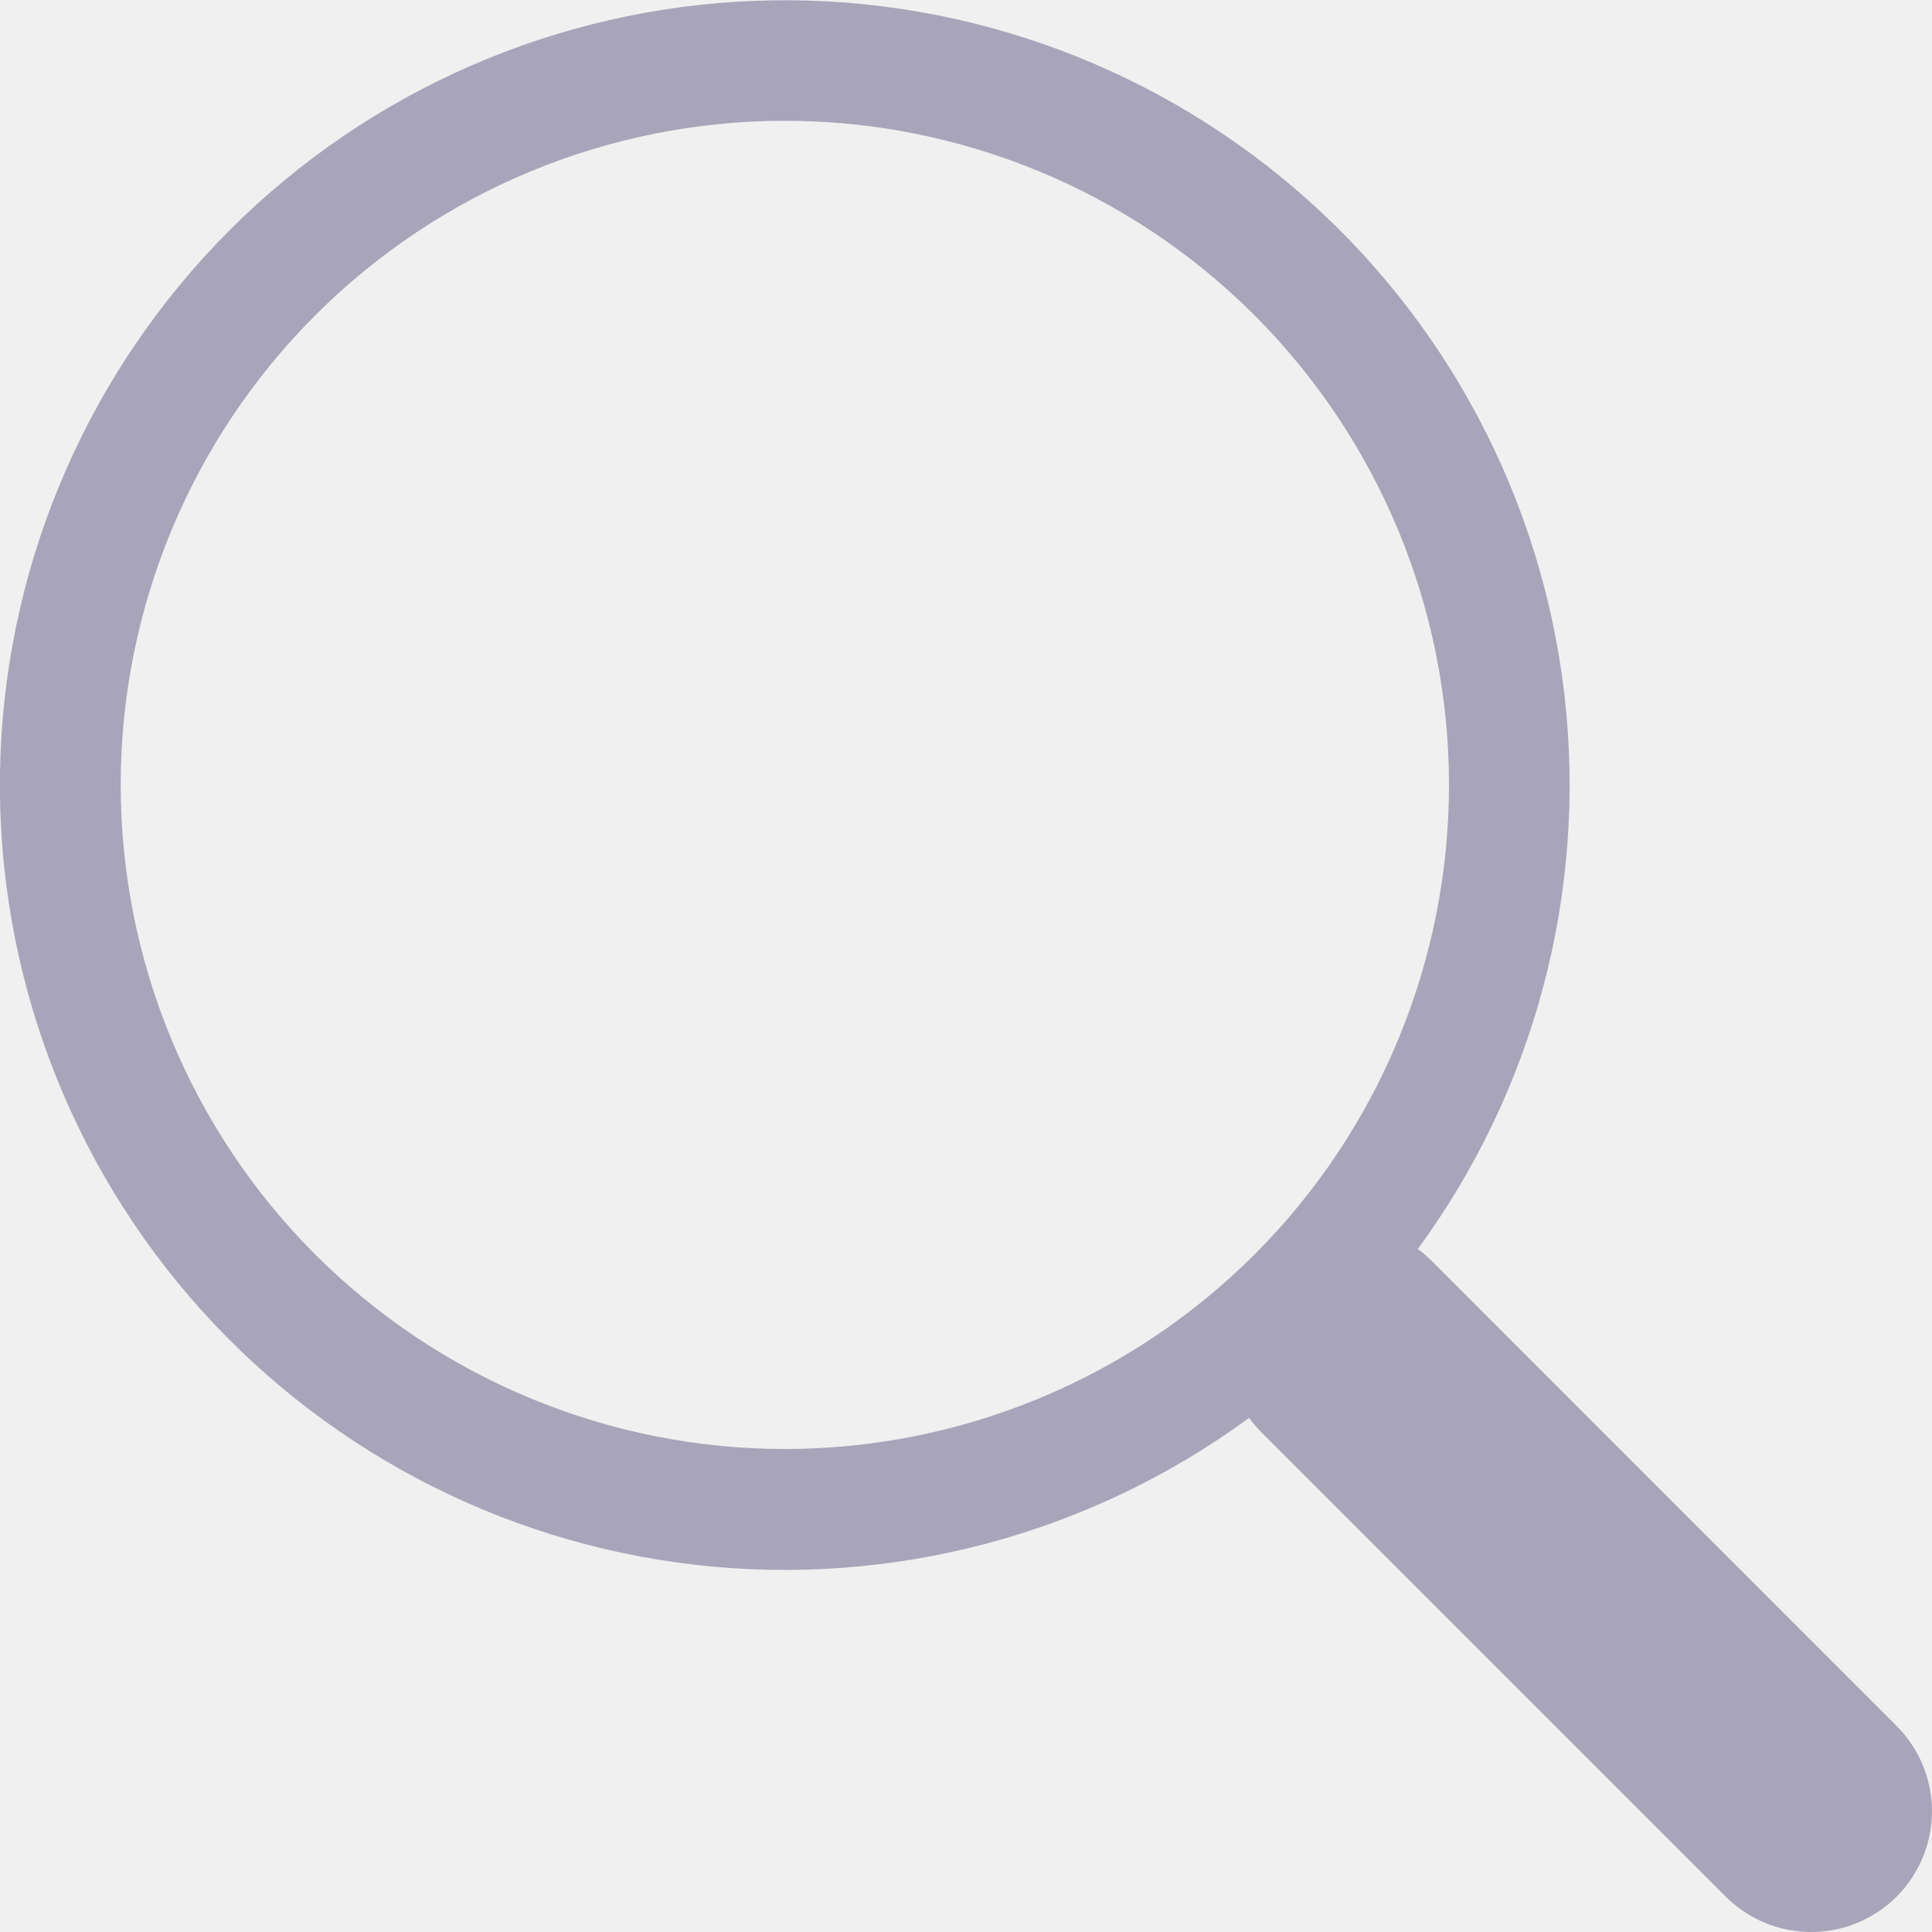
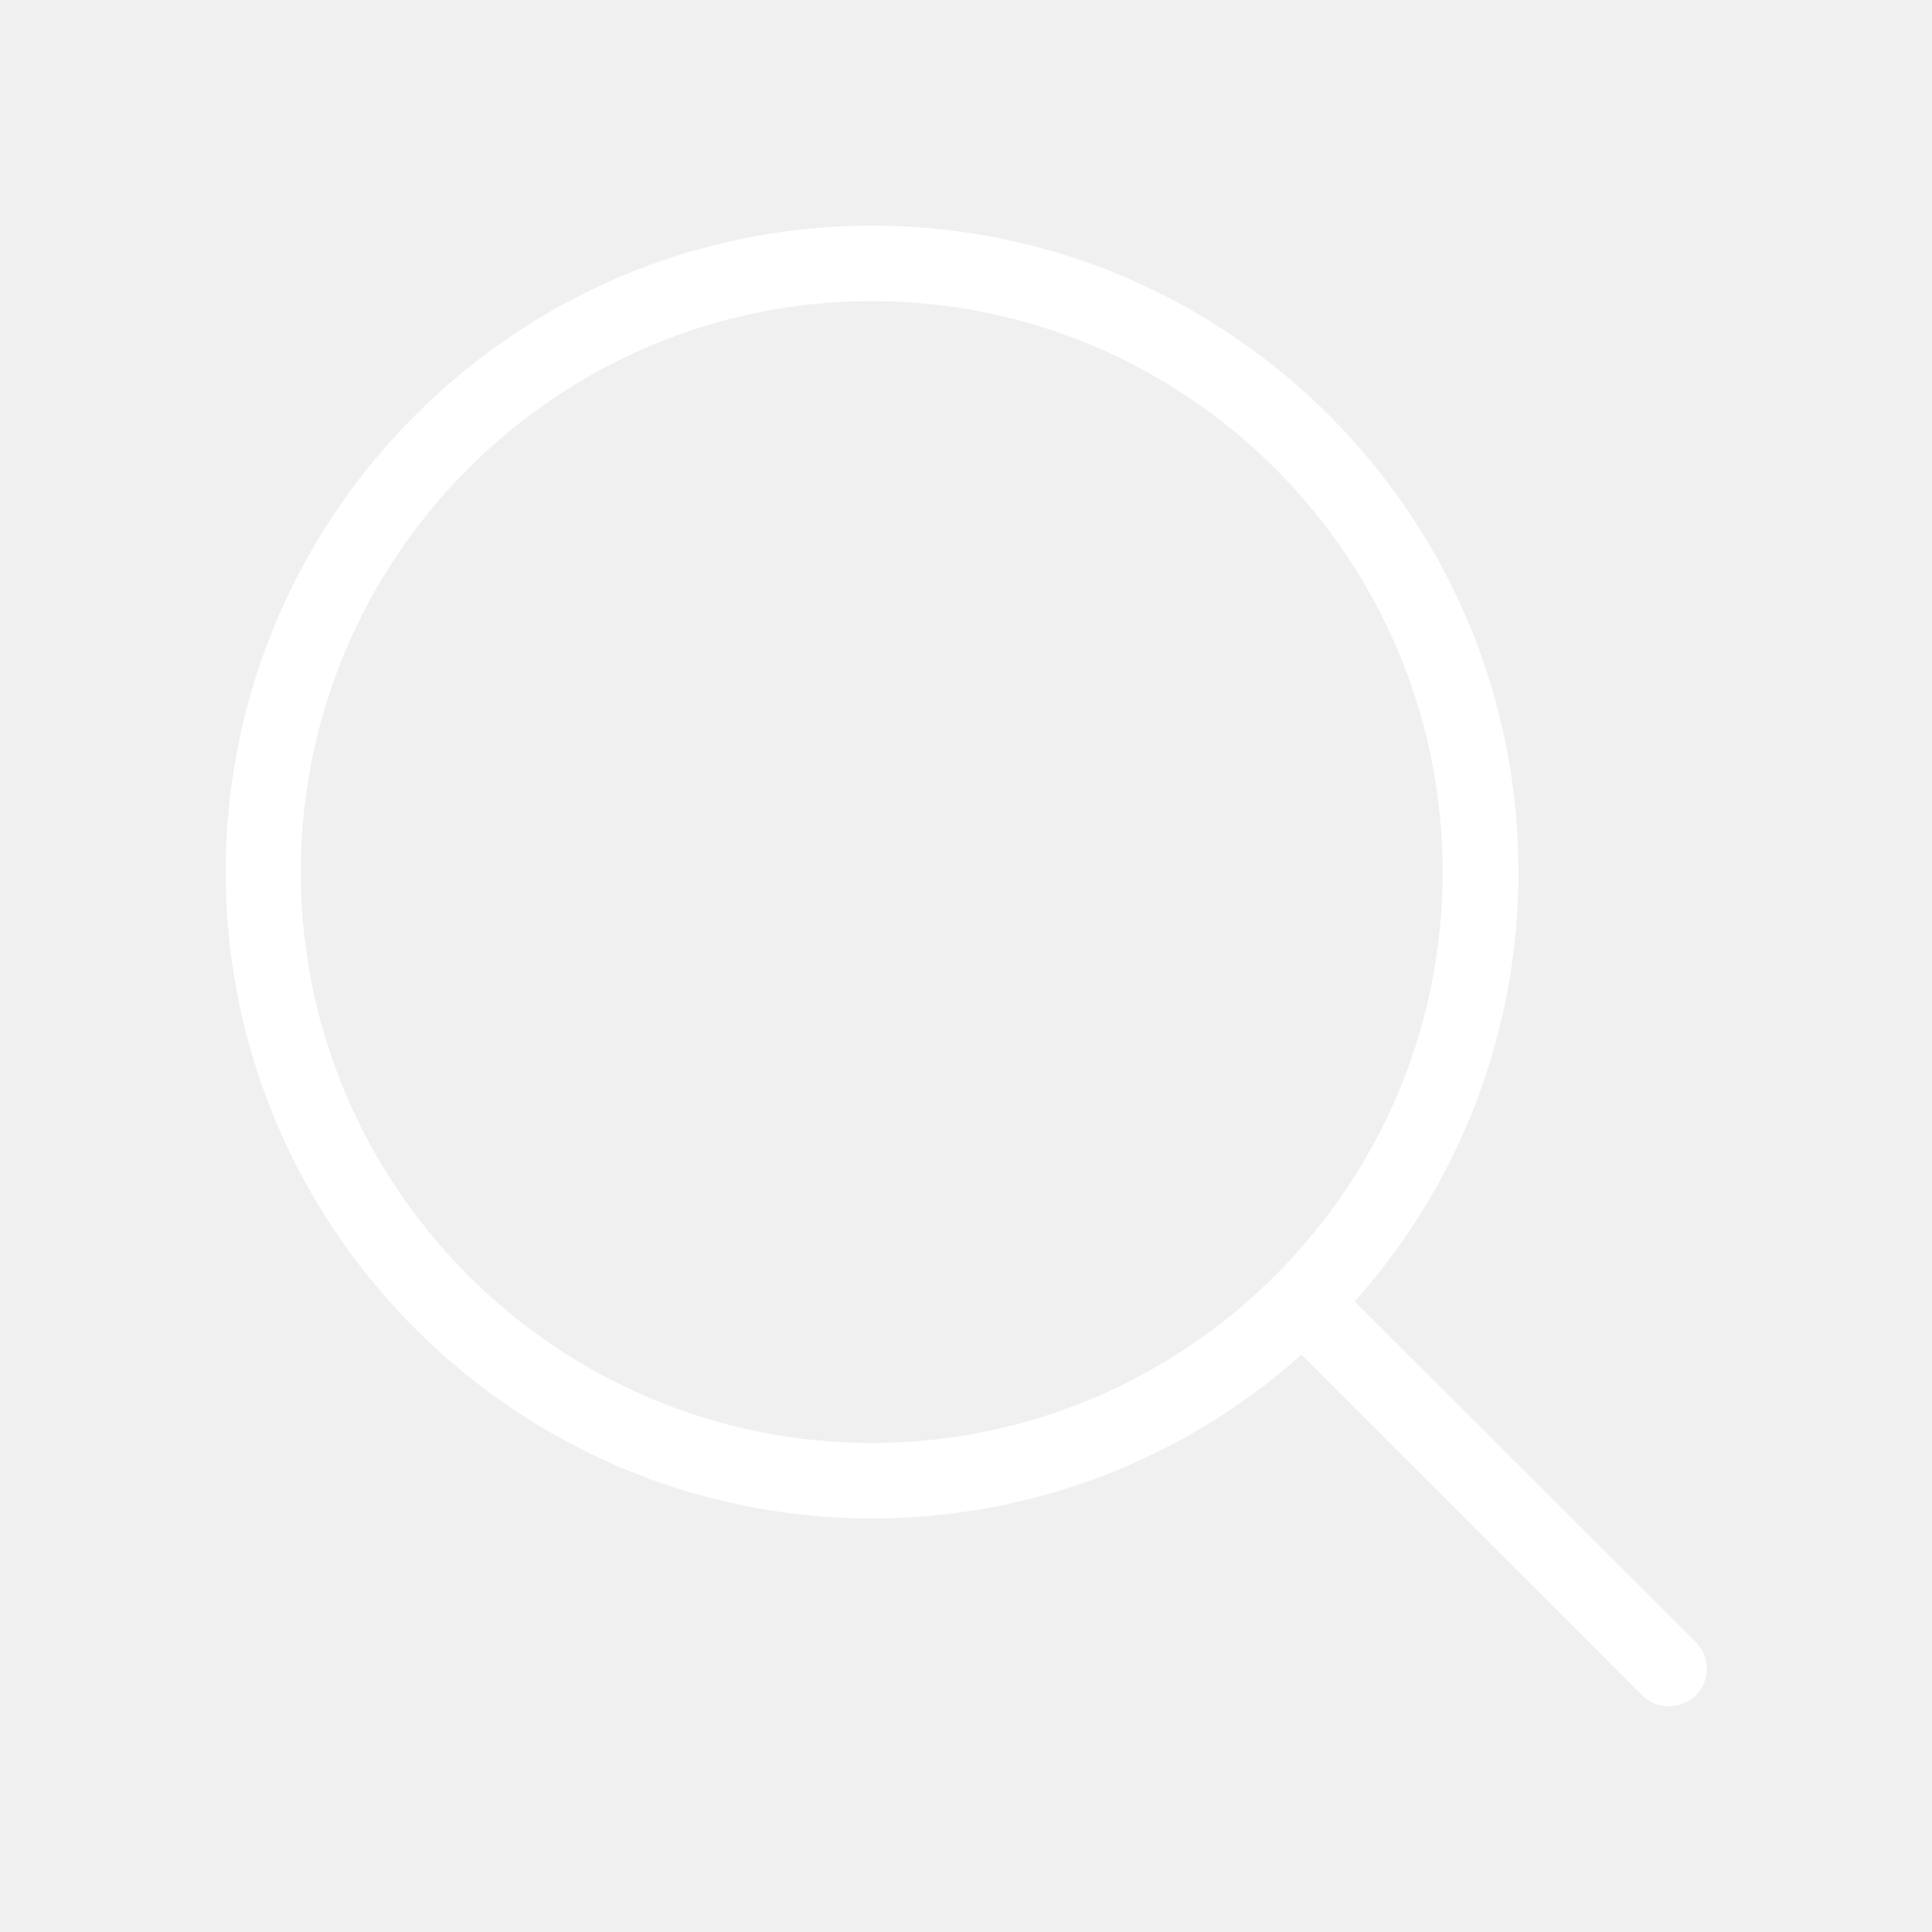
- <svg xmlns="http://www.w3.org/2000/svg" width="21" height="21" viewBox="0 0 21 21" fill="none">
-   <path d="M15.411 13.576C16.682 11.842 17.251 9.692 17.005 7.556C16.759 5.42 15.715 3.456 14.083 2.057C12.45 0.657 10.35 -0.074 8.202 0.009C6.053 0.092 4.015 0.982 2.495 2.503C0.976 4.024 0.086 6.063 0.005 8.211C-0.076 10.36 0.657 12.46 2.057 14.091C3.458 15.722 5.423 16.765 7.559 17.009C9.695 17.254 11.845 16.683 13.578 15.411H13.576C13.616 15.464 13.658 15.514 13.705 15.562L18.758 20.615C19.004 20.862 19.338 21 19.686 21C20.035 21 20.369 20.862 20.615 20.616C20.861 20.37 20.999 20.036 21 19.688C21 19.34 20.861 19.006 20.615 18.76L15.562 13.706C15.515 13.659 15.465 13.616 15.411 13.576ZM15.75 8.531C15.75 9.479 15.563 10.418 15.2 11.294C14.838 12.17 14.306 12.965 13.636 13.636C12.965 14.306 12.169 14.838 11.294 15.2C10.418 15.563 9.479 15.75 8.531 15.75C7.583 15.75 6.645 15.563 5.769 15.2C4.893 14.838 4.097 14.306 3.427 13.636C2.756 12.965 2.225 12.17 1.862 11.294C1.499 10.418 1.312 9.479 1.312 8.531C1.312 6.617 2.073 4.781 3.427 3.427C4.781 2.073 6.617 1.313 8.531 1.313C10.446 1.313 12.282 2.073 13.636 3.427C14.989 4.781 15.75 6.617 15.75 8.531Z" fill="#A8A5BA" />
+ <svg xmlns="http://www.w3.org/2000/svg" width="32" height="32" viewBox="0 0 32 32" fill="none">
+   <path d="M22.438 21.556C24.187 19.6 25.153 17.067 25.151 14.444C25.151 8.537 20.345 3.737 14.444 3.737C8.538 3.737 3.738 8.544 3.738 14.444C3.738 20.344 8.545 25.15 14.444 25.15C17.068 25.152 19.601 24.186 21.557 22.437L27.201 28.081C27.259 28.14 27.328 28.186 27.404 28.217C27.48 28.248 27.562 28.263 27.645 28.262C27.81 28.262 27.969 28.197 28.088 28.081C28.146 28.023 28.192 27.955 28.224 27.879C28.255 27.803 28.271 27.722 28.271 27.64C28.271 27.559 28.255 27.477 28.224 27.402C28.192 27.326 28.146 27.258 28.088 27.2L22.438 21.556ZM4.982 14.444C4.982 9.231 9.226 4.987 14.438 4.987C19.651 4.987 23.895 9.231 23.895 14.444C23.895 19.656 19.651 23.9 14.438 23.9C9.226 23.9 4.982 19.656 4.982 14.444Z" fill="white" />
</svg>
